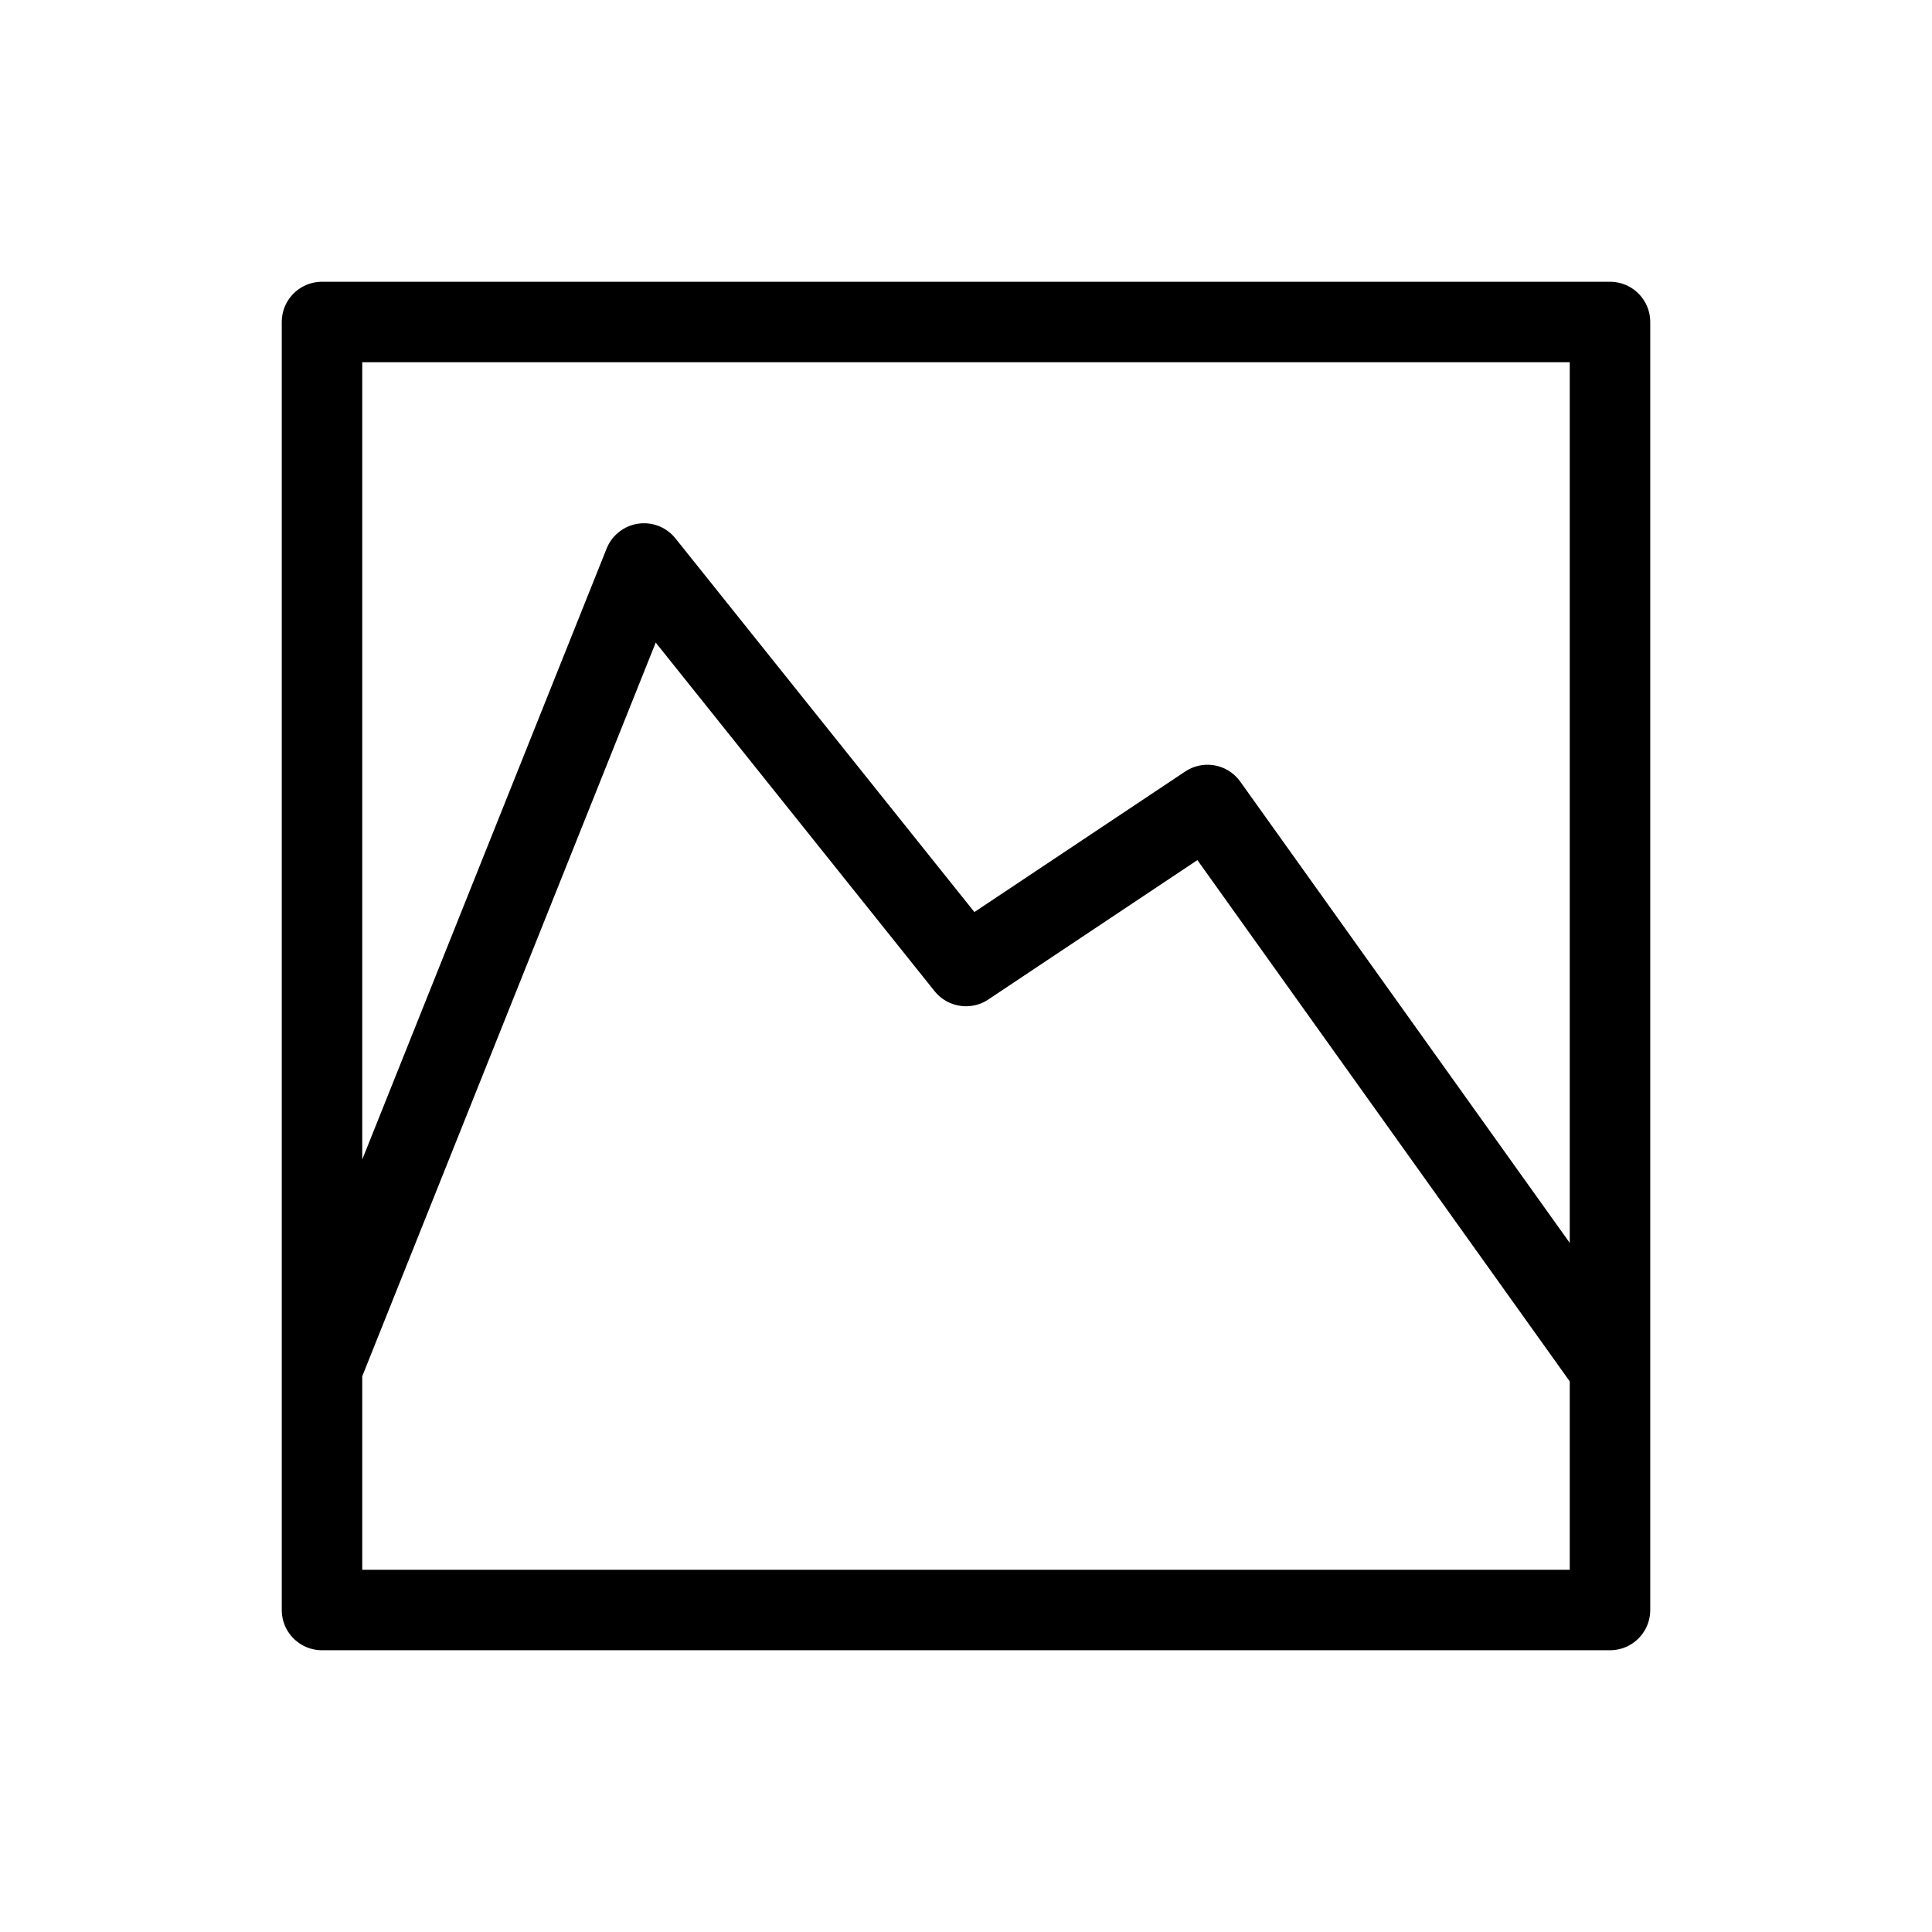
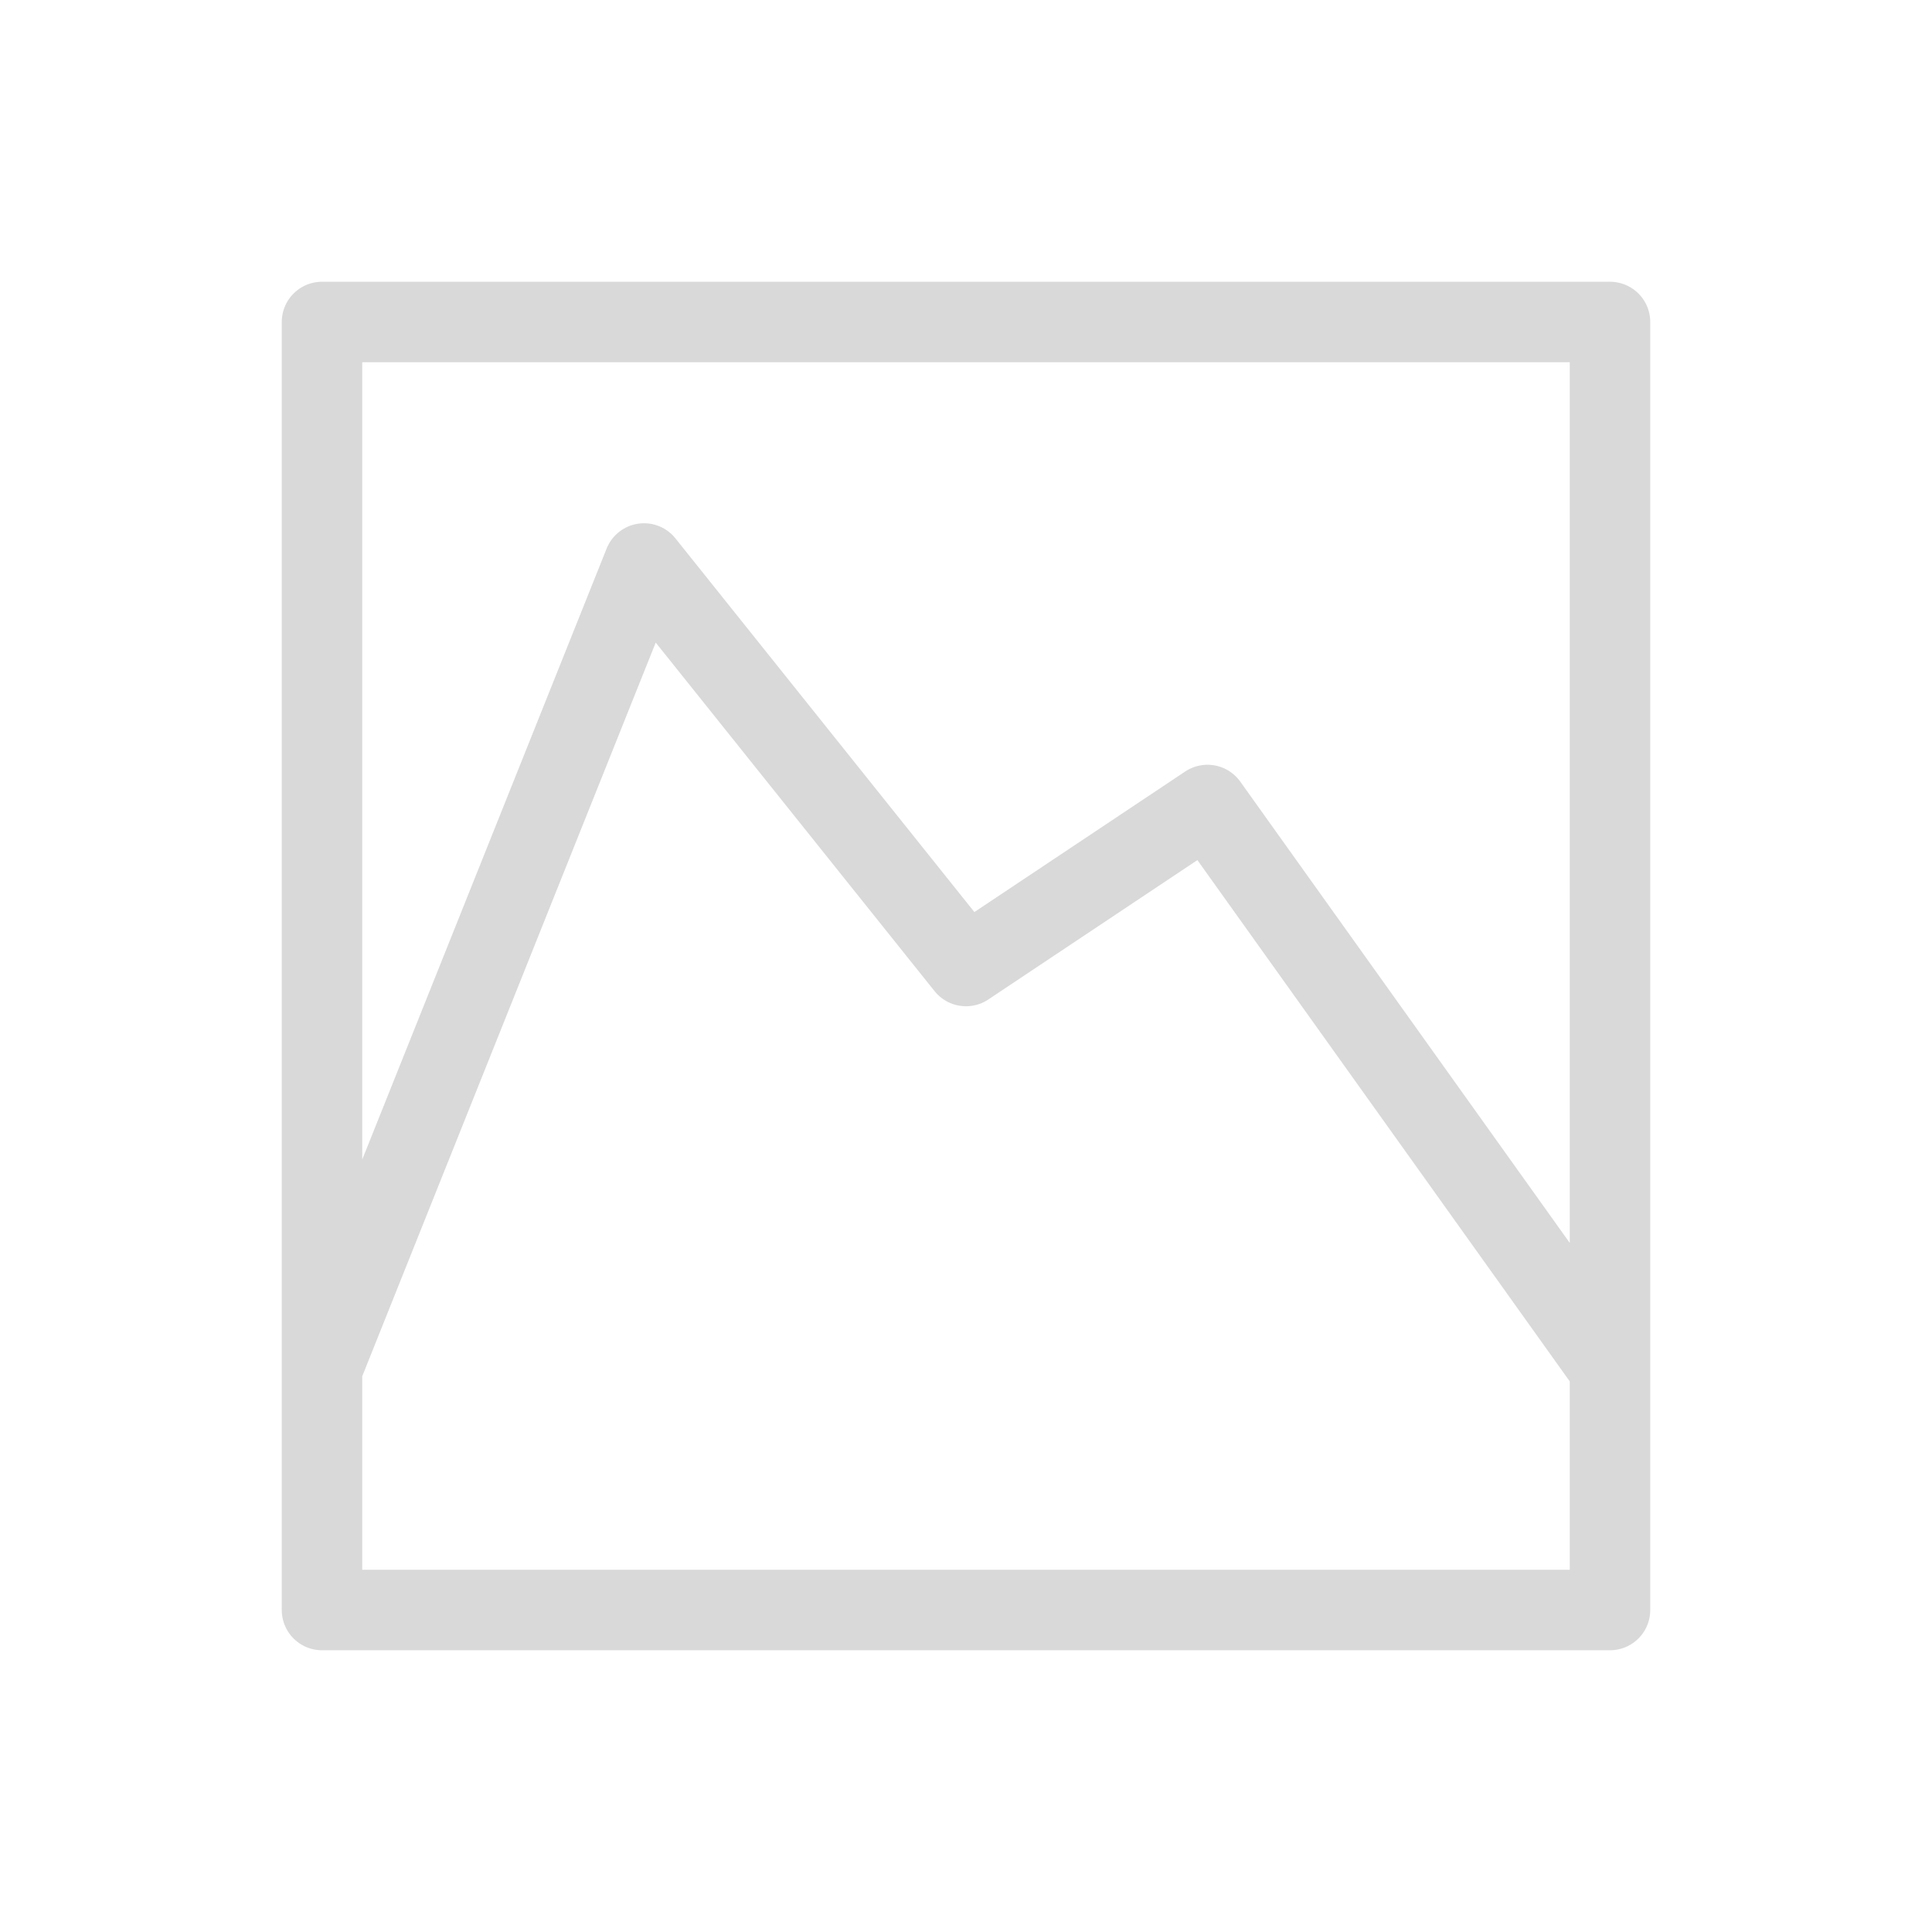
<svg xmlns="http://www.w3.org/2000/svg" width="24" height="24" viewBox="0 0 24 24" fill="none">
-   <path d="M4 17V4H20V17M4 17V20H20V17M4 17L8 7L12 12L15 10L20 17" stroke="black" stroke-linejoin="round" />
+   <path d="M4 17V4H20V17M4 17V20H20V17M4 17L8 7L12 12L15 10L20 17" stroke="#d9d9d9" stroke-linejoin="round" />
</svg>
